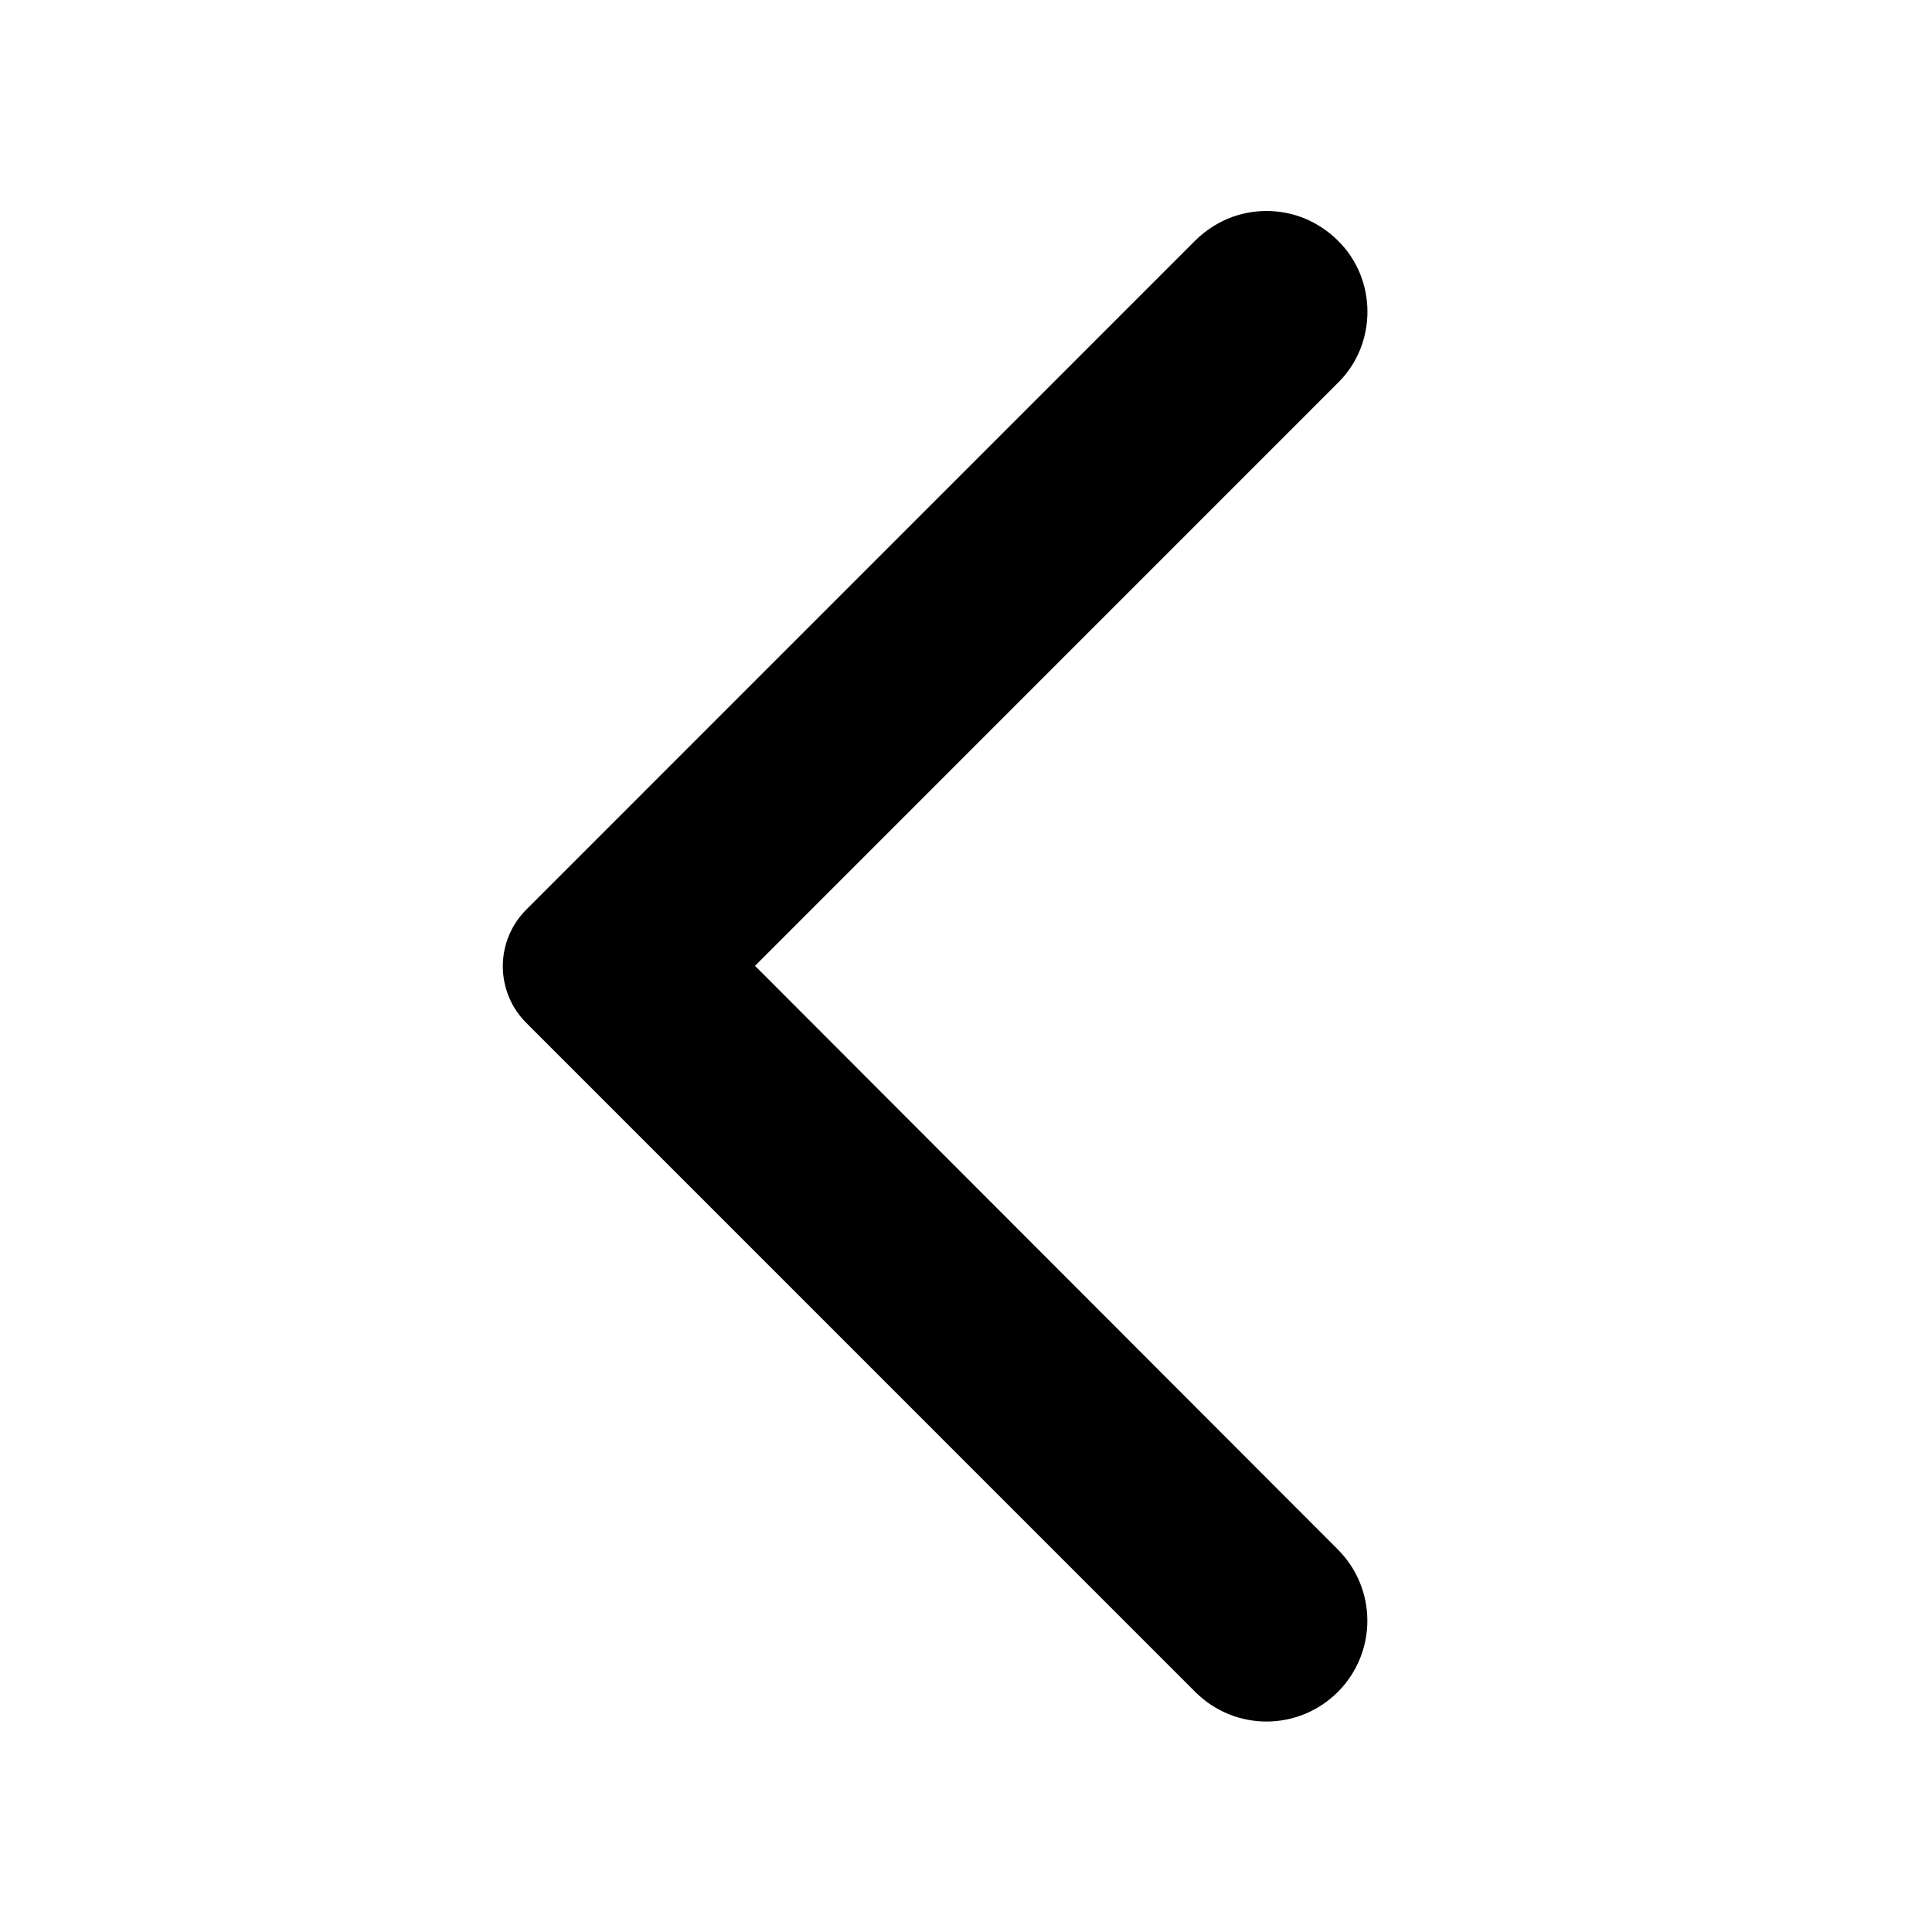
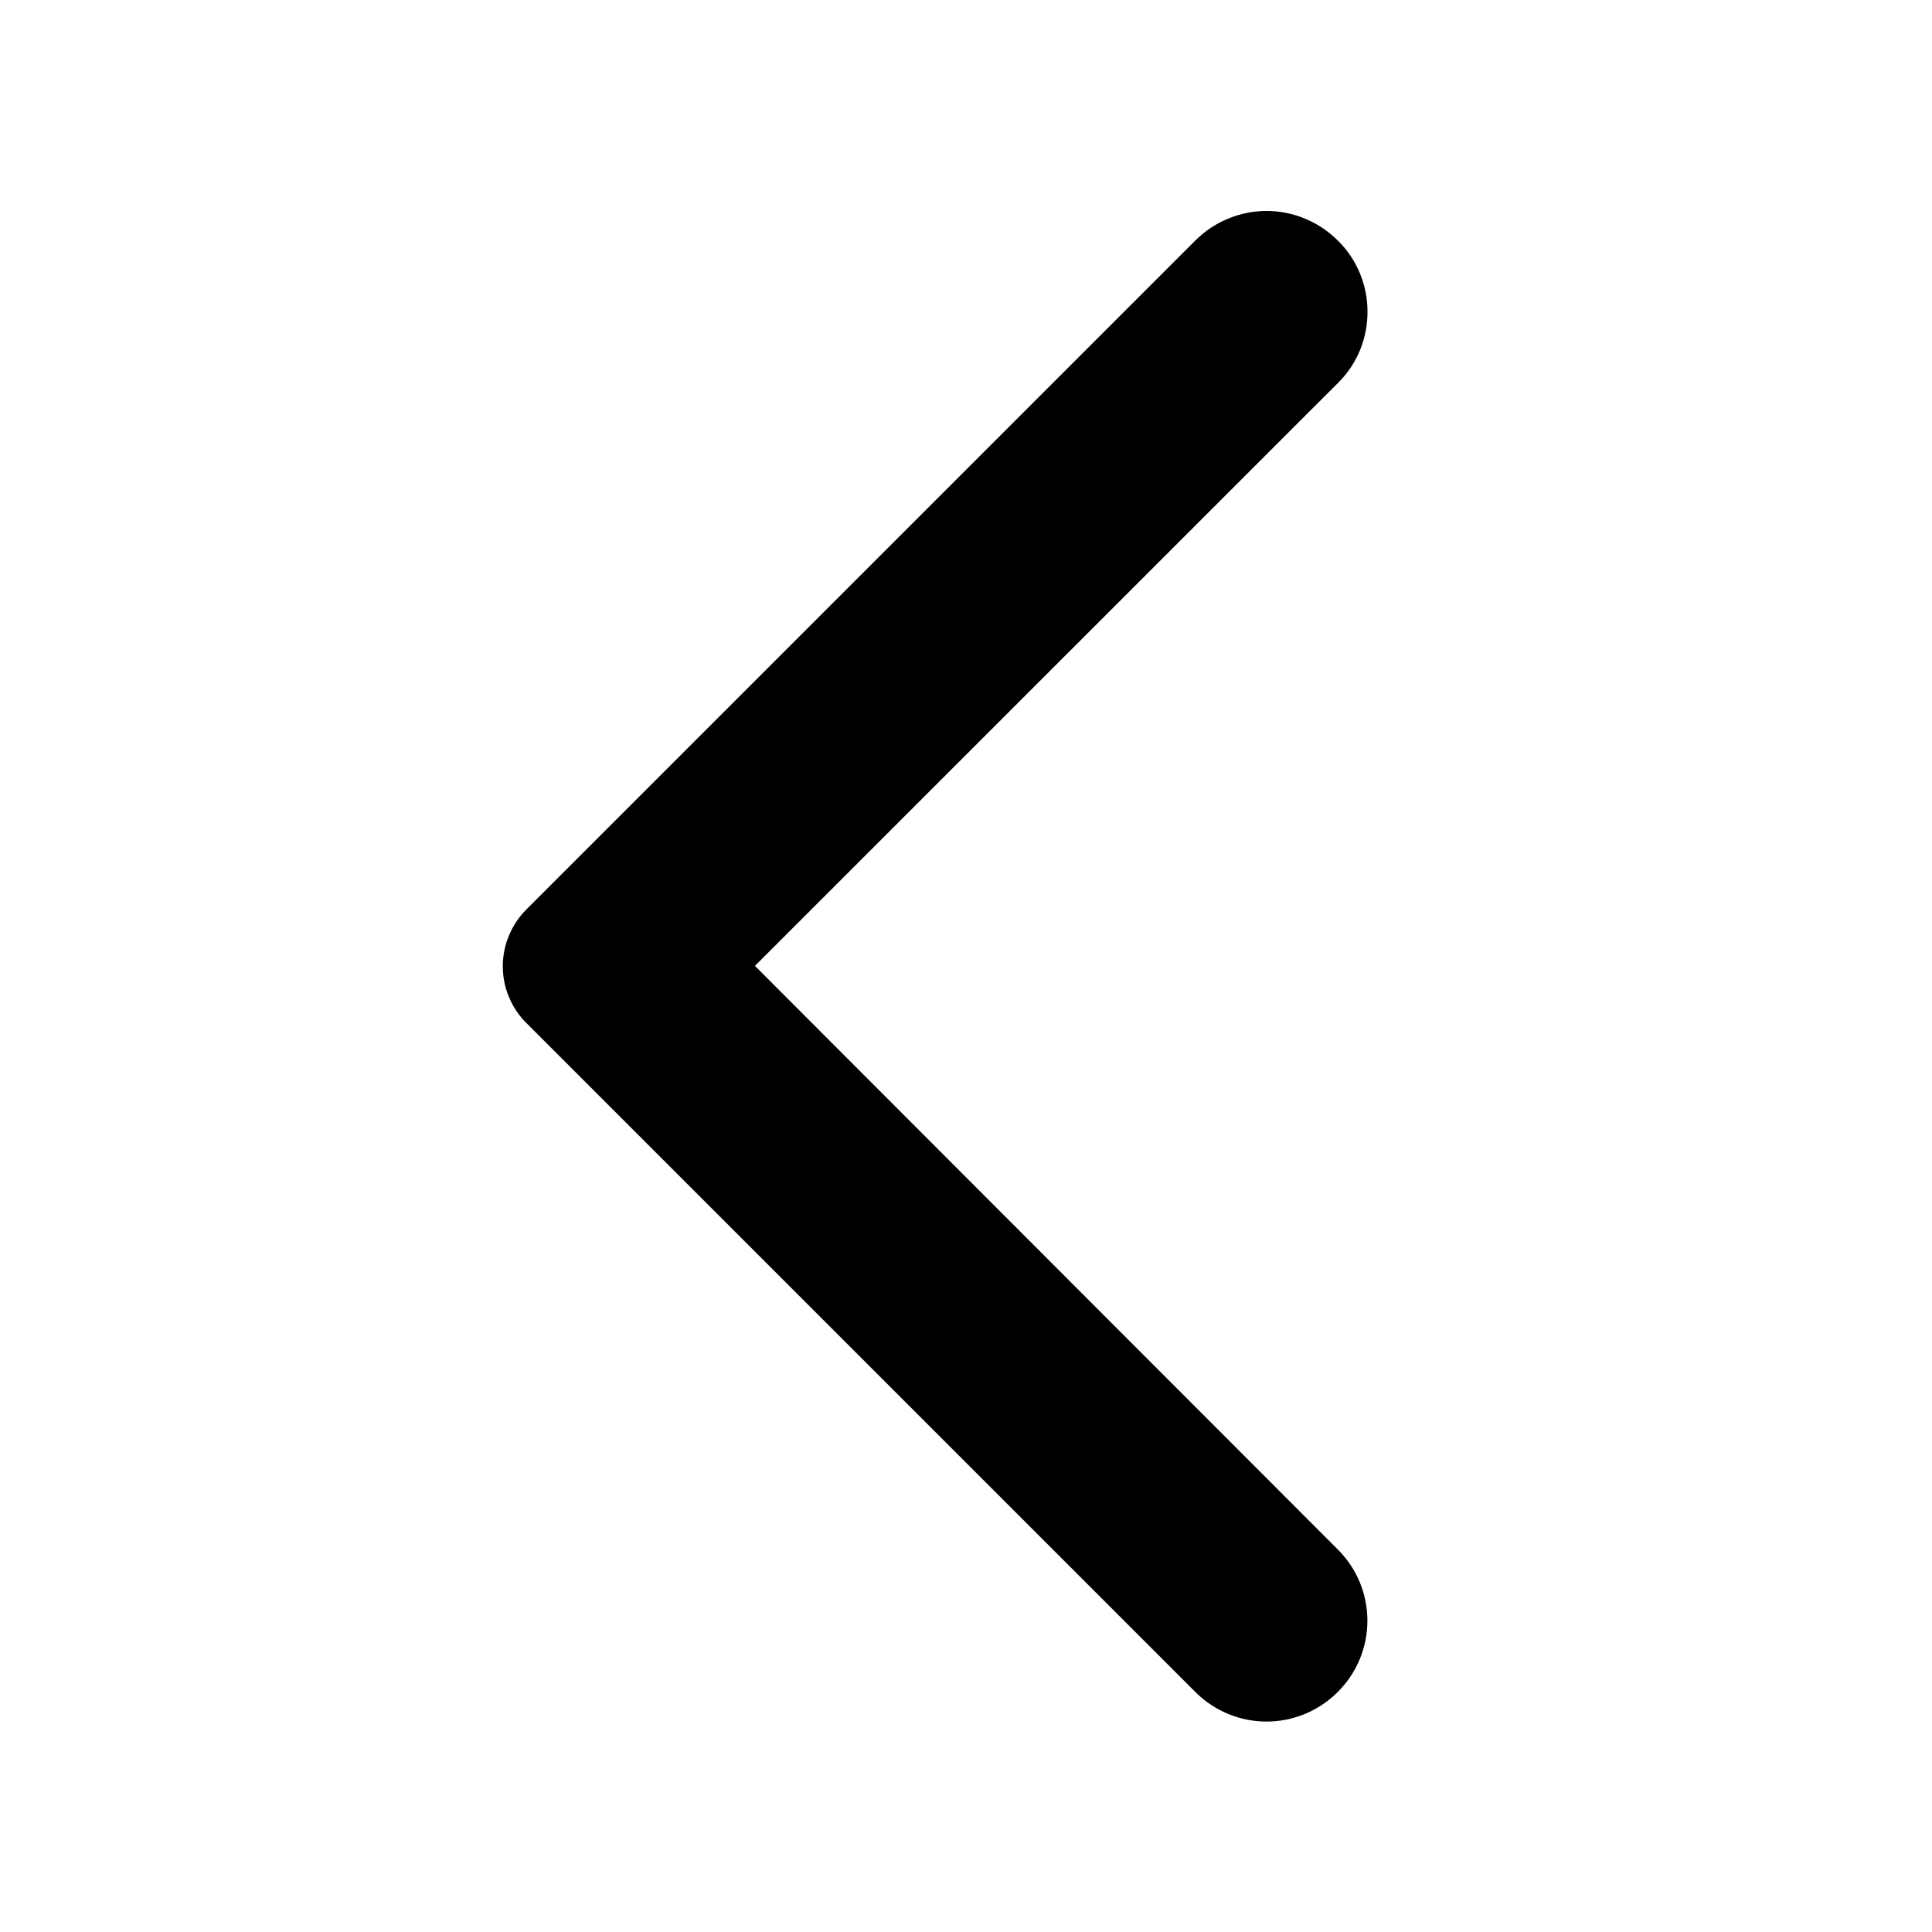
- <svg xmlns="http://www.w3.org/2000/svg" width="24" height="24" viewBox="0 0 24 24" fill="none">
-   <path d="M16.619 2.988C16.502 2.872 16.364 2.78 16.213 2.716C16.061 2.653 15.898 2.621 15.733 2.621C15.569 2.621 15.406 2.653 15.254 2.716C15.103 2.78 14.965 2.872 14.848 2.988L6.539 11.298C6.446 11.391 6.372 11.501 6.322 11.622C6.272 11.743 6.246 11.872 6.246 12.003C6.246 12.134 6.272 12.264 6.322 12.385C6.372 12.506 6.446 12.616 6.539 12.708L14.848 21.018C15.338 21.508 16.128 21.508 16.619 21.018C17.108 20.528 17.108 19.738 16.619 19.248L9.379 11.998L16.628 4.748C17.108 4.268 17.108 3.468 16.619 2.988Z" fill="currentColor" />
+ <svg xmlns="http://www.w3.org/2000/svg" width="16" height="16" viewBox="0 0 16 16" fill="none">
+   <path d="M11.079 1.992C11.002 1.915 10.91 1.853 10.808 1.811C10.707 1.769 10.599 1.747 10.489 1.747C10.379 1.747 10.271 1.769 10.17 1.811C10.068 1.853 9.976 1.915 9.899 1.992L4.359 7.532C4.297 7.594 4.248 7.667 4.215 7.748C4.181 7.828 4.164 7.915 4.164 8.002C4.164 8.09 4.181 8.176 4.215 8.257C4.248 8.337 4.297 8.411 4.359 8.472L9.899 14.012C10.226 14.339 10.752 14.339 11.079 14.012C11.406 13.685 11.406 13.159 11.079 12.832L6.252 7.999L11.086 3.166C11.406 2.846 11.406 2.312 11.079 1.992Z" fill="currentColor" />
</svg>
